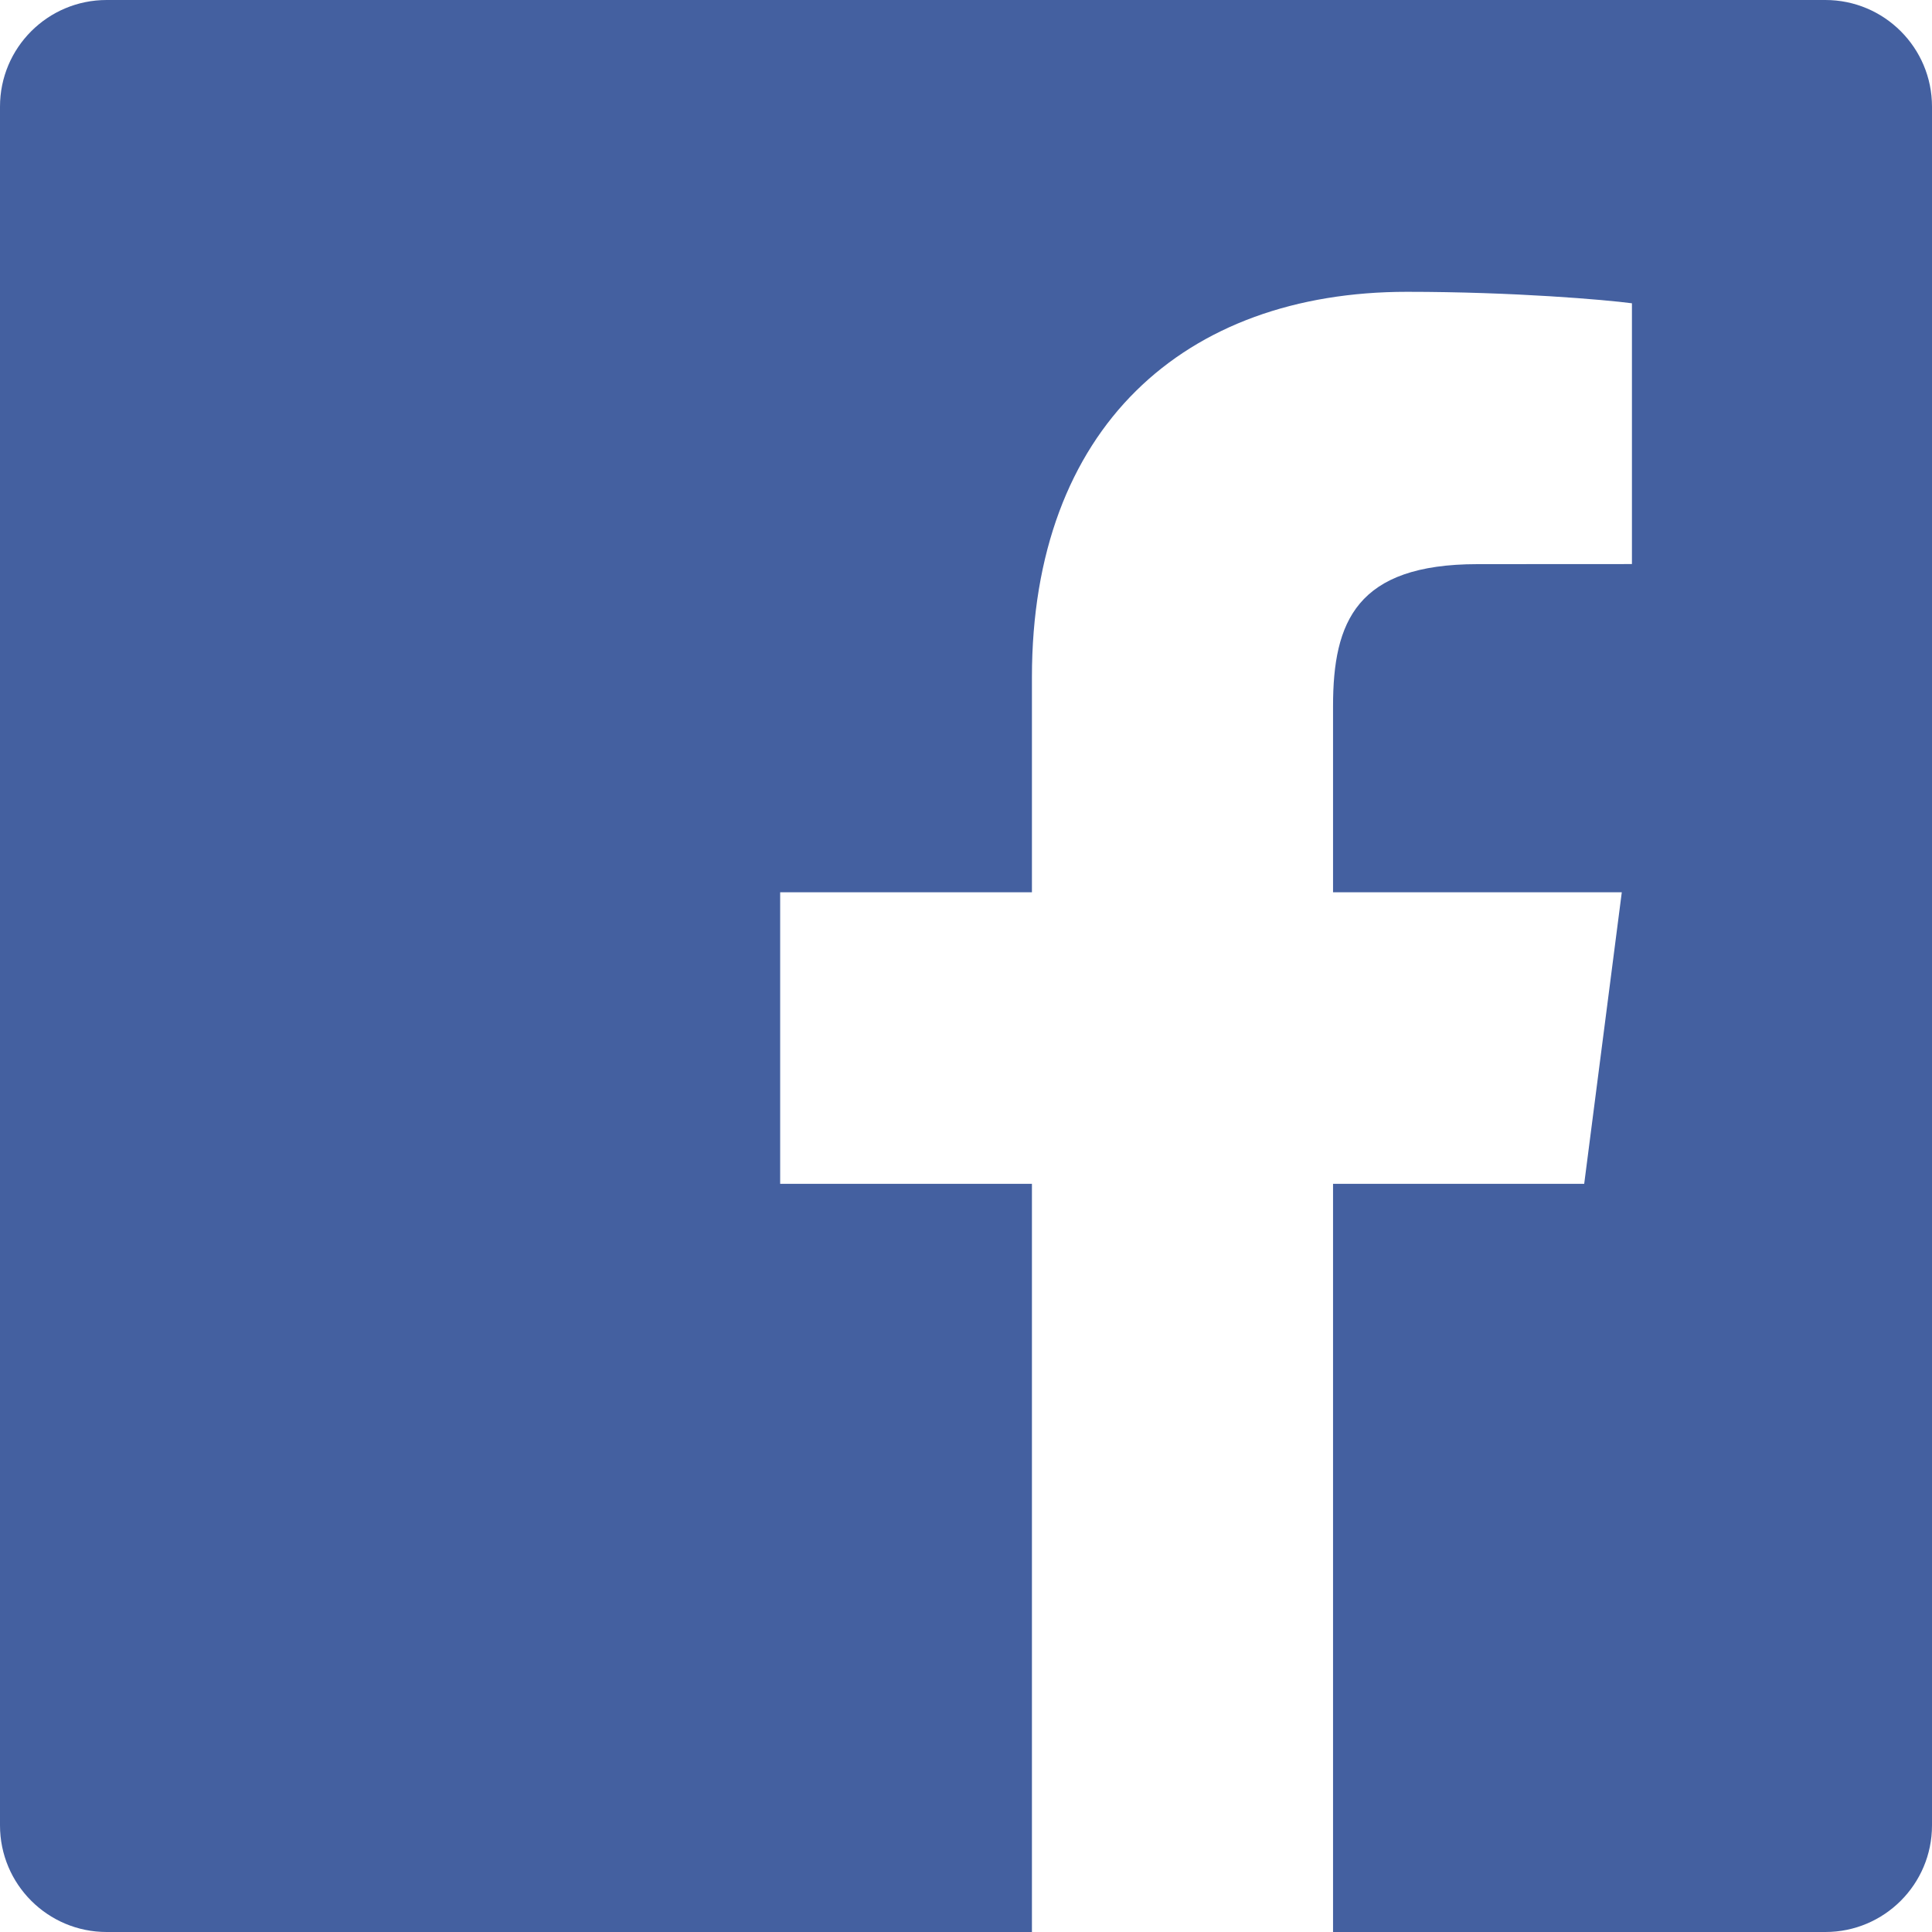
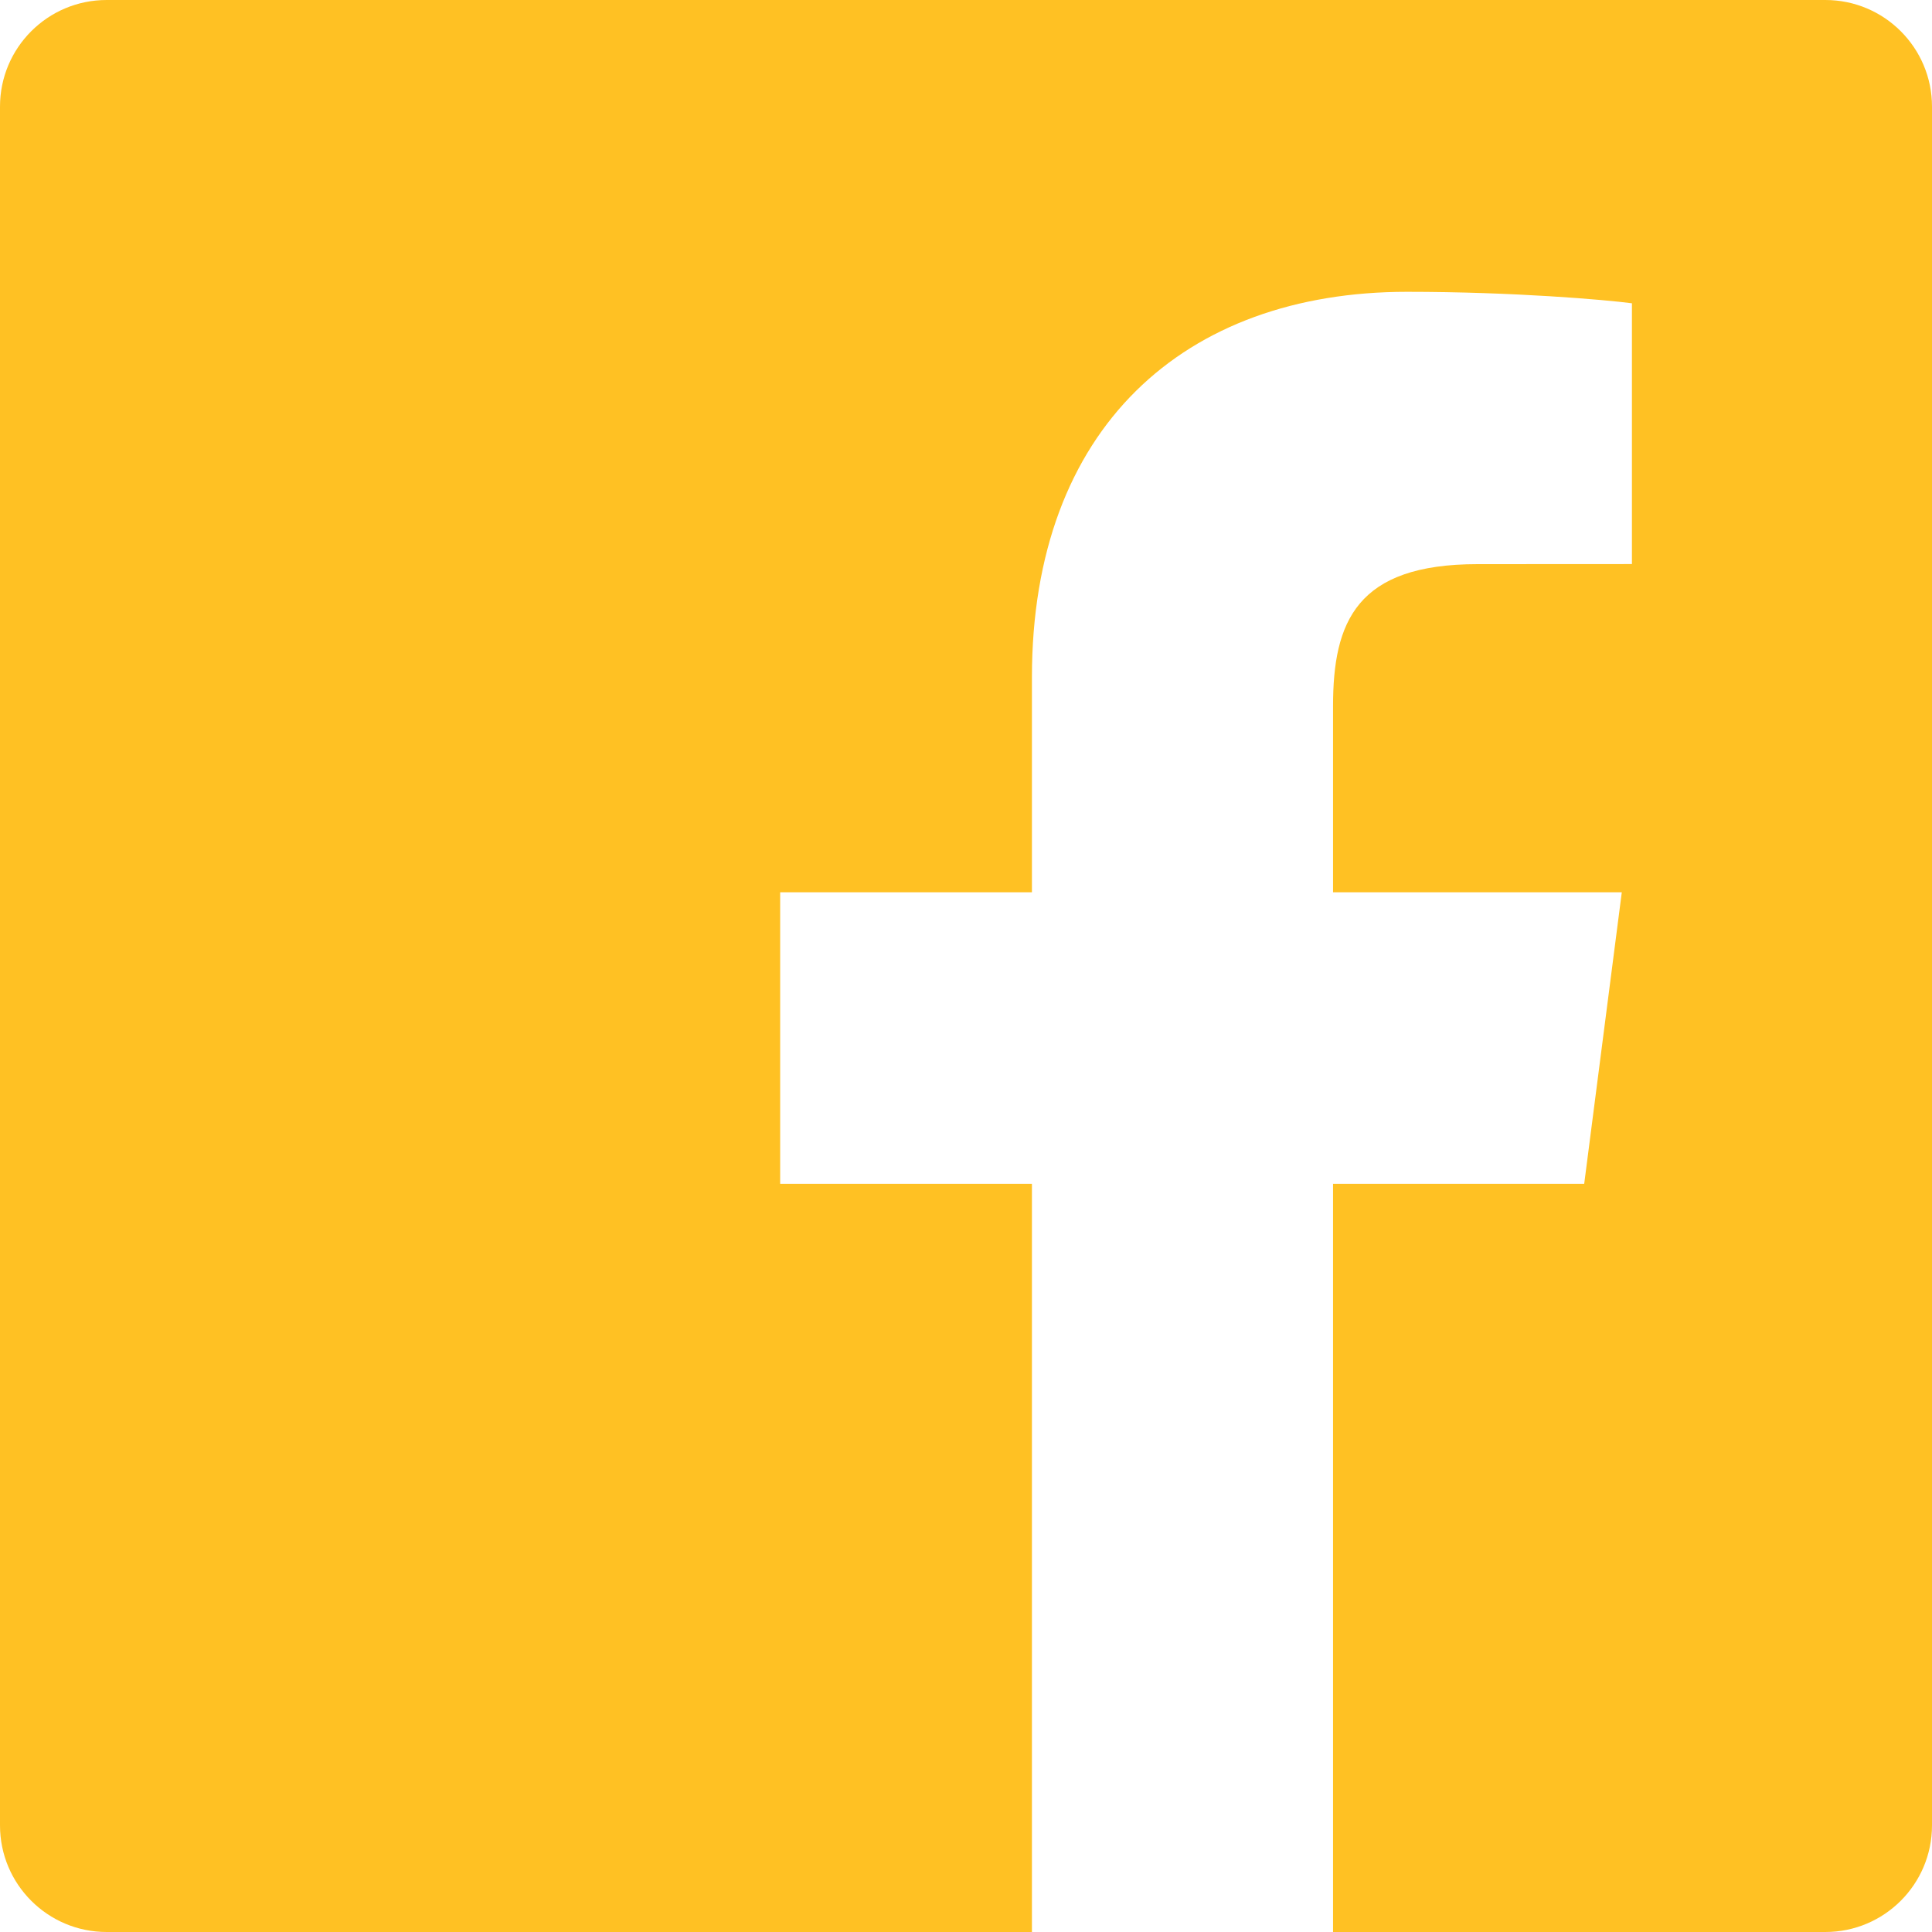
- <svg xmlns="http://www.w3.org/2000/svg" width="800px" height="800px" viewBox="0 0 48 48" version="1.1">
-   <defs>
- 
- </defs>
-   <g id="Icons" stroke="none" stroke-width="1" fill="none" fill-rule="evenodd">
-     <g id="Color-" transform="translate(-200, -160)" fill="#4460A0">
-       <path d="M225.638,208 L202.649,208 C201.186,208 200,206.814 200,205.351 L200,162.649 C200,161.186 201.186,160 202.649,160 L245.351,160 C246.814,160 248,161.186 248,162.649 L248,205.351 C248,206.814 246.814,208 245.351,208 L233.119,208 L233.119,189.412 L239.359,189.412 L240.293,182.168 L233.119,182.168 L233.119,177.543 C233.119,175.445 233.702,174.016 236.709,174.016 L240.545,174.014 L240.545,167.535 C239.882,167.447 237.605,167.25 234.956,167.25 C229.425,167.25 225.638,170.626 225.638,176.825 L225.638,182.168 L219.383,182.168 L219.383,189.412 L225.638,189.412 L225.638,208 L225.638,208 Z" id="Facebook">
- 
- </path>
+ <svg xmlns="http://www.w3.org/2000/svg" width="64px" height="64px" viewBox="0 0 48 48" version="1.1" fill="#000000">
+   <g id="SVGRepo_bgCarrier" stroke-width="0" />
+   <g id="SVGRepo_tracerCarrier" stroke-linecap="round" stroke-linejoin="round" />
+   <g id="SVGRepo_iconCarrier">
+     <defs> </defs>
+     <g id="Icons" stroke="none" stroke-width="1" fill="none" fill-rule="evenodd">
+       <g id="Color-" transform="translate(-200, -160)" fill="#ffc123">
+         <path d="M225.638,208 L202.649,208 C201.186,208 200,206.814 200,205.351 L200,162.649 C200,161.186 201.186,160 202.649,160 L245.351,160 C246.814,160 248,161.186 248,162.649 L248,205.351 C248,206.814 246.814,208 245.351,208 L233.119,208 L233.119,189.412 L239.359,189.412 L240.293,182.168 L233.119,182.168 L233.119,177.543 C233.119,175.445 233.702,174.016 236.709,174.016 L240.545,174.014 L240.545,167.535 C239.882,167.447 237.605,167.25 234.956,167.25 C229.425,167.25 225.638,170.626 225.638,176.825 L225.638,182.168 L219.383,182.168 L219.383,189.412 L225.638,189.412 L225.638,208 L225.638,208 Z" id="Facebook"> </path>
+       </g>
    </g>
  </g>
</svg>
